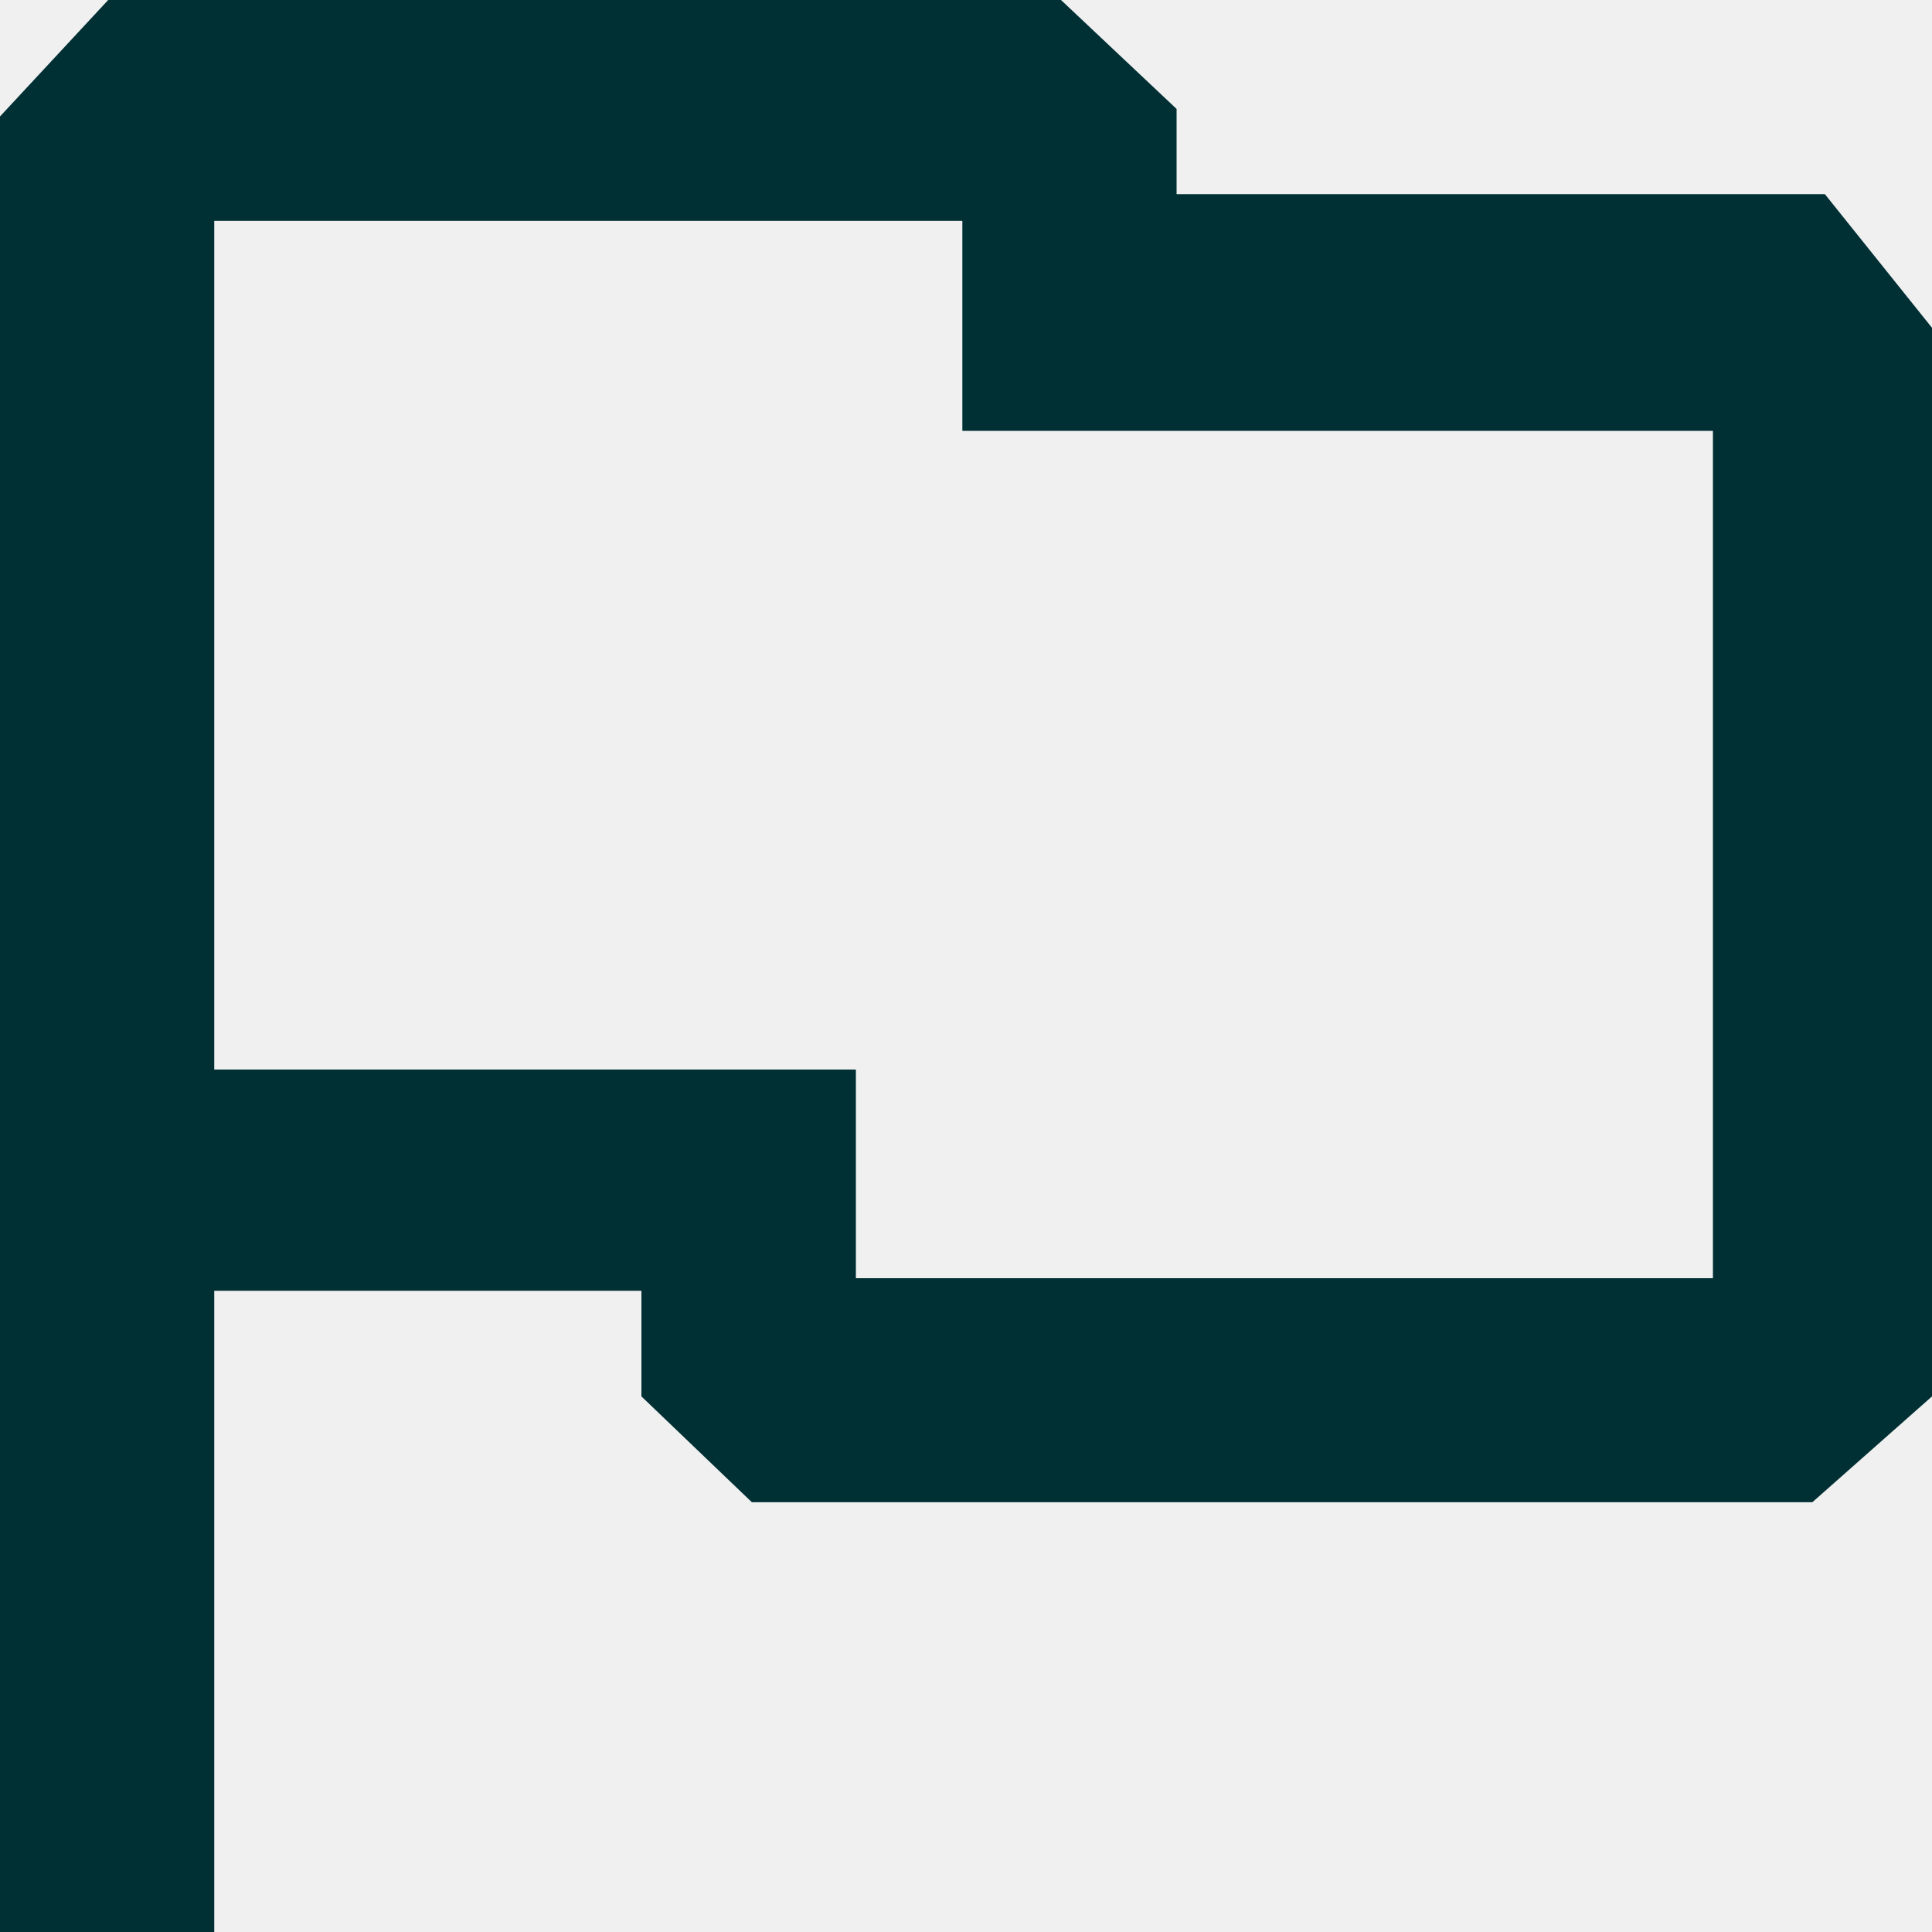
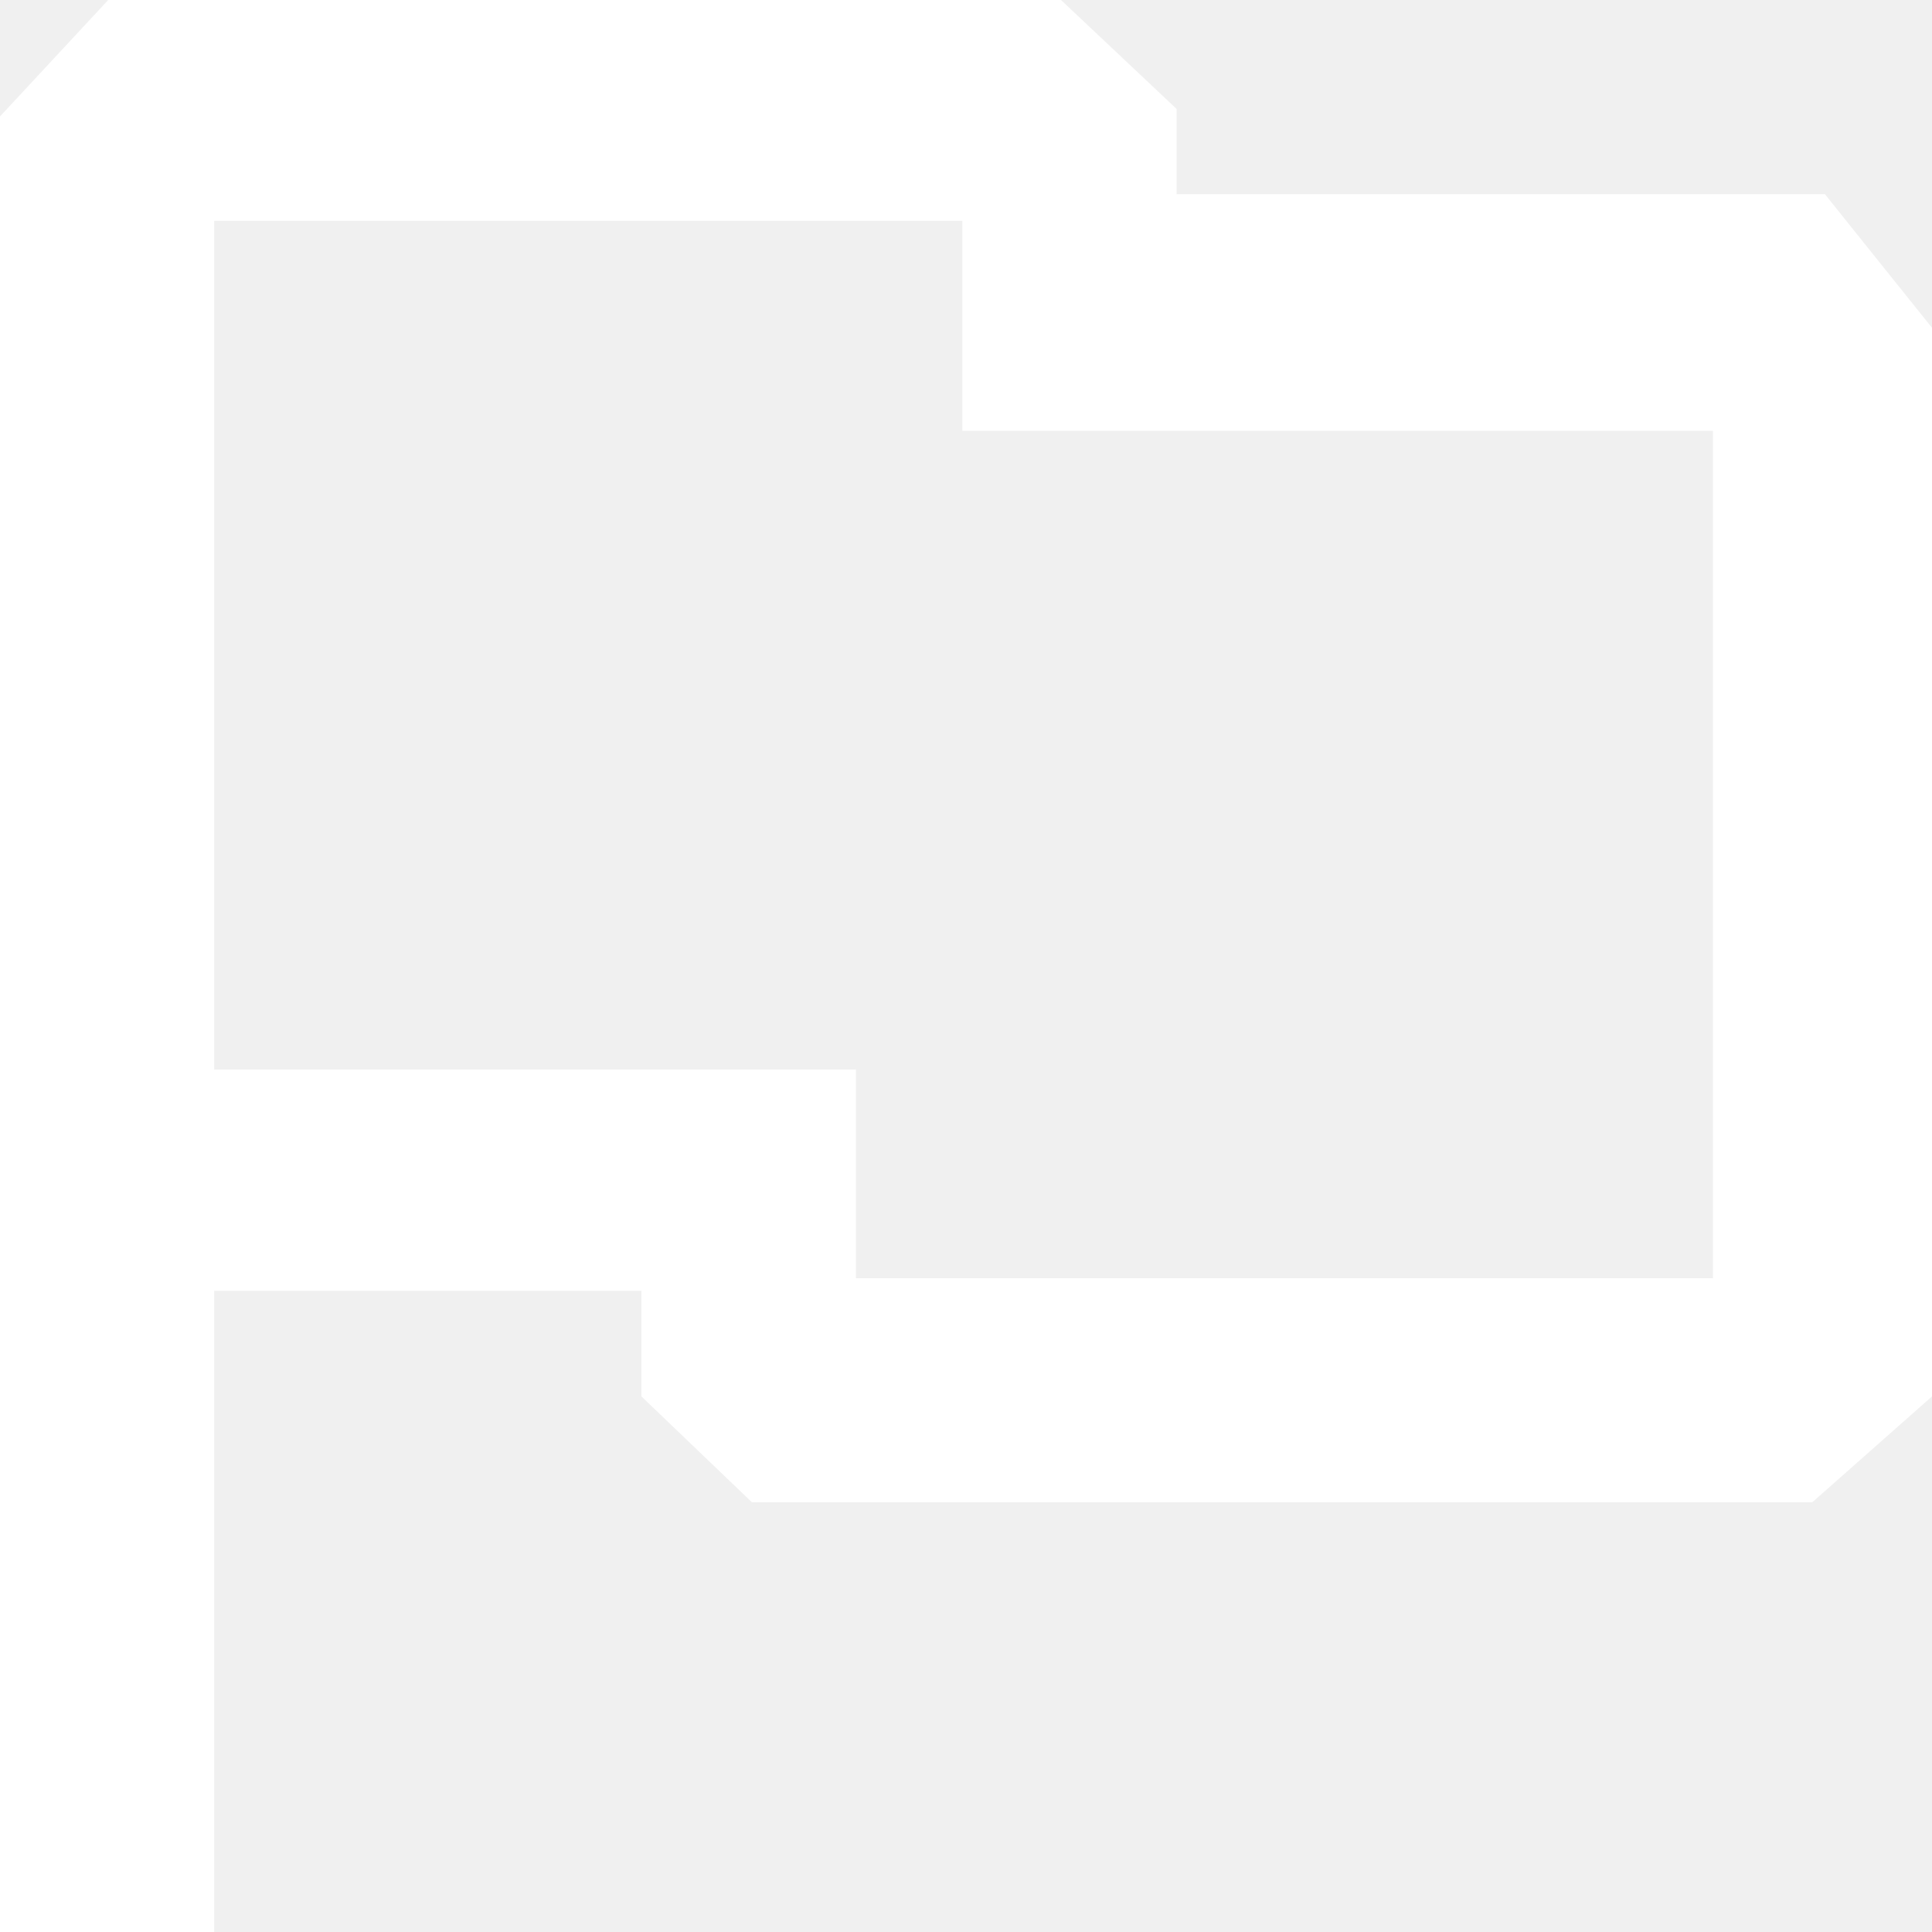
<svg xmlns="http://www.w3.org/2000/svg" width="18" height="18" viewBox="0 0 18 18">
-   <path fill="#002F34" fill-rule="evenodd" d="M1.008 0L0 1.085V18h1.996v-5.974h3.98v.984l1.029.986h9.88L18 13.01V3.054l-.998-1.245h-6.04v-.794L9.885 0H1.008zm.988 2.058h6.97v1.956h6.993v7.895H7.974V9.965H1.996V2.058z" />
+   <path fill="#fff" fill-rule="evenodd" d="M1.008 0L0 1.085V18h1.996v-5.974h3.98v.984l1.029.986h9.88L18 13.01V3.054l-.998-1.245h-6.04v-.794L9.885 0H1.008zm.988 2.058h6.97v1.956h6.993v7.895H7.974V9.965H1.996V2.058z" />
</svg>
